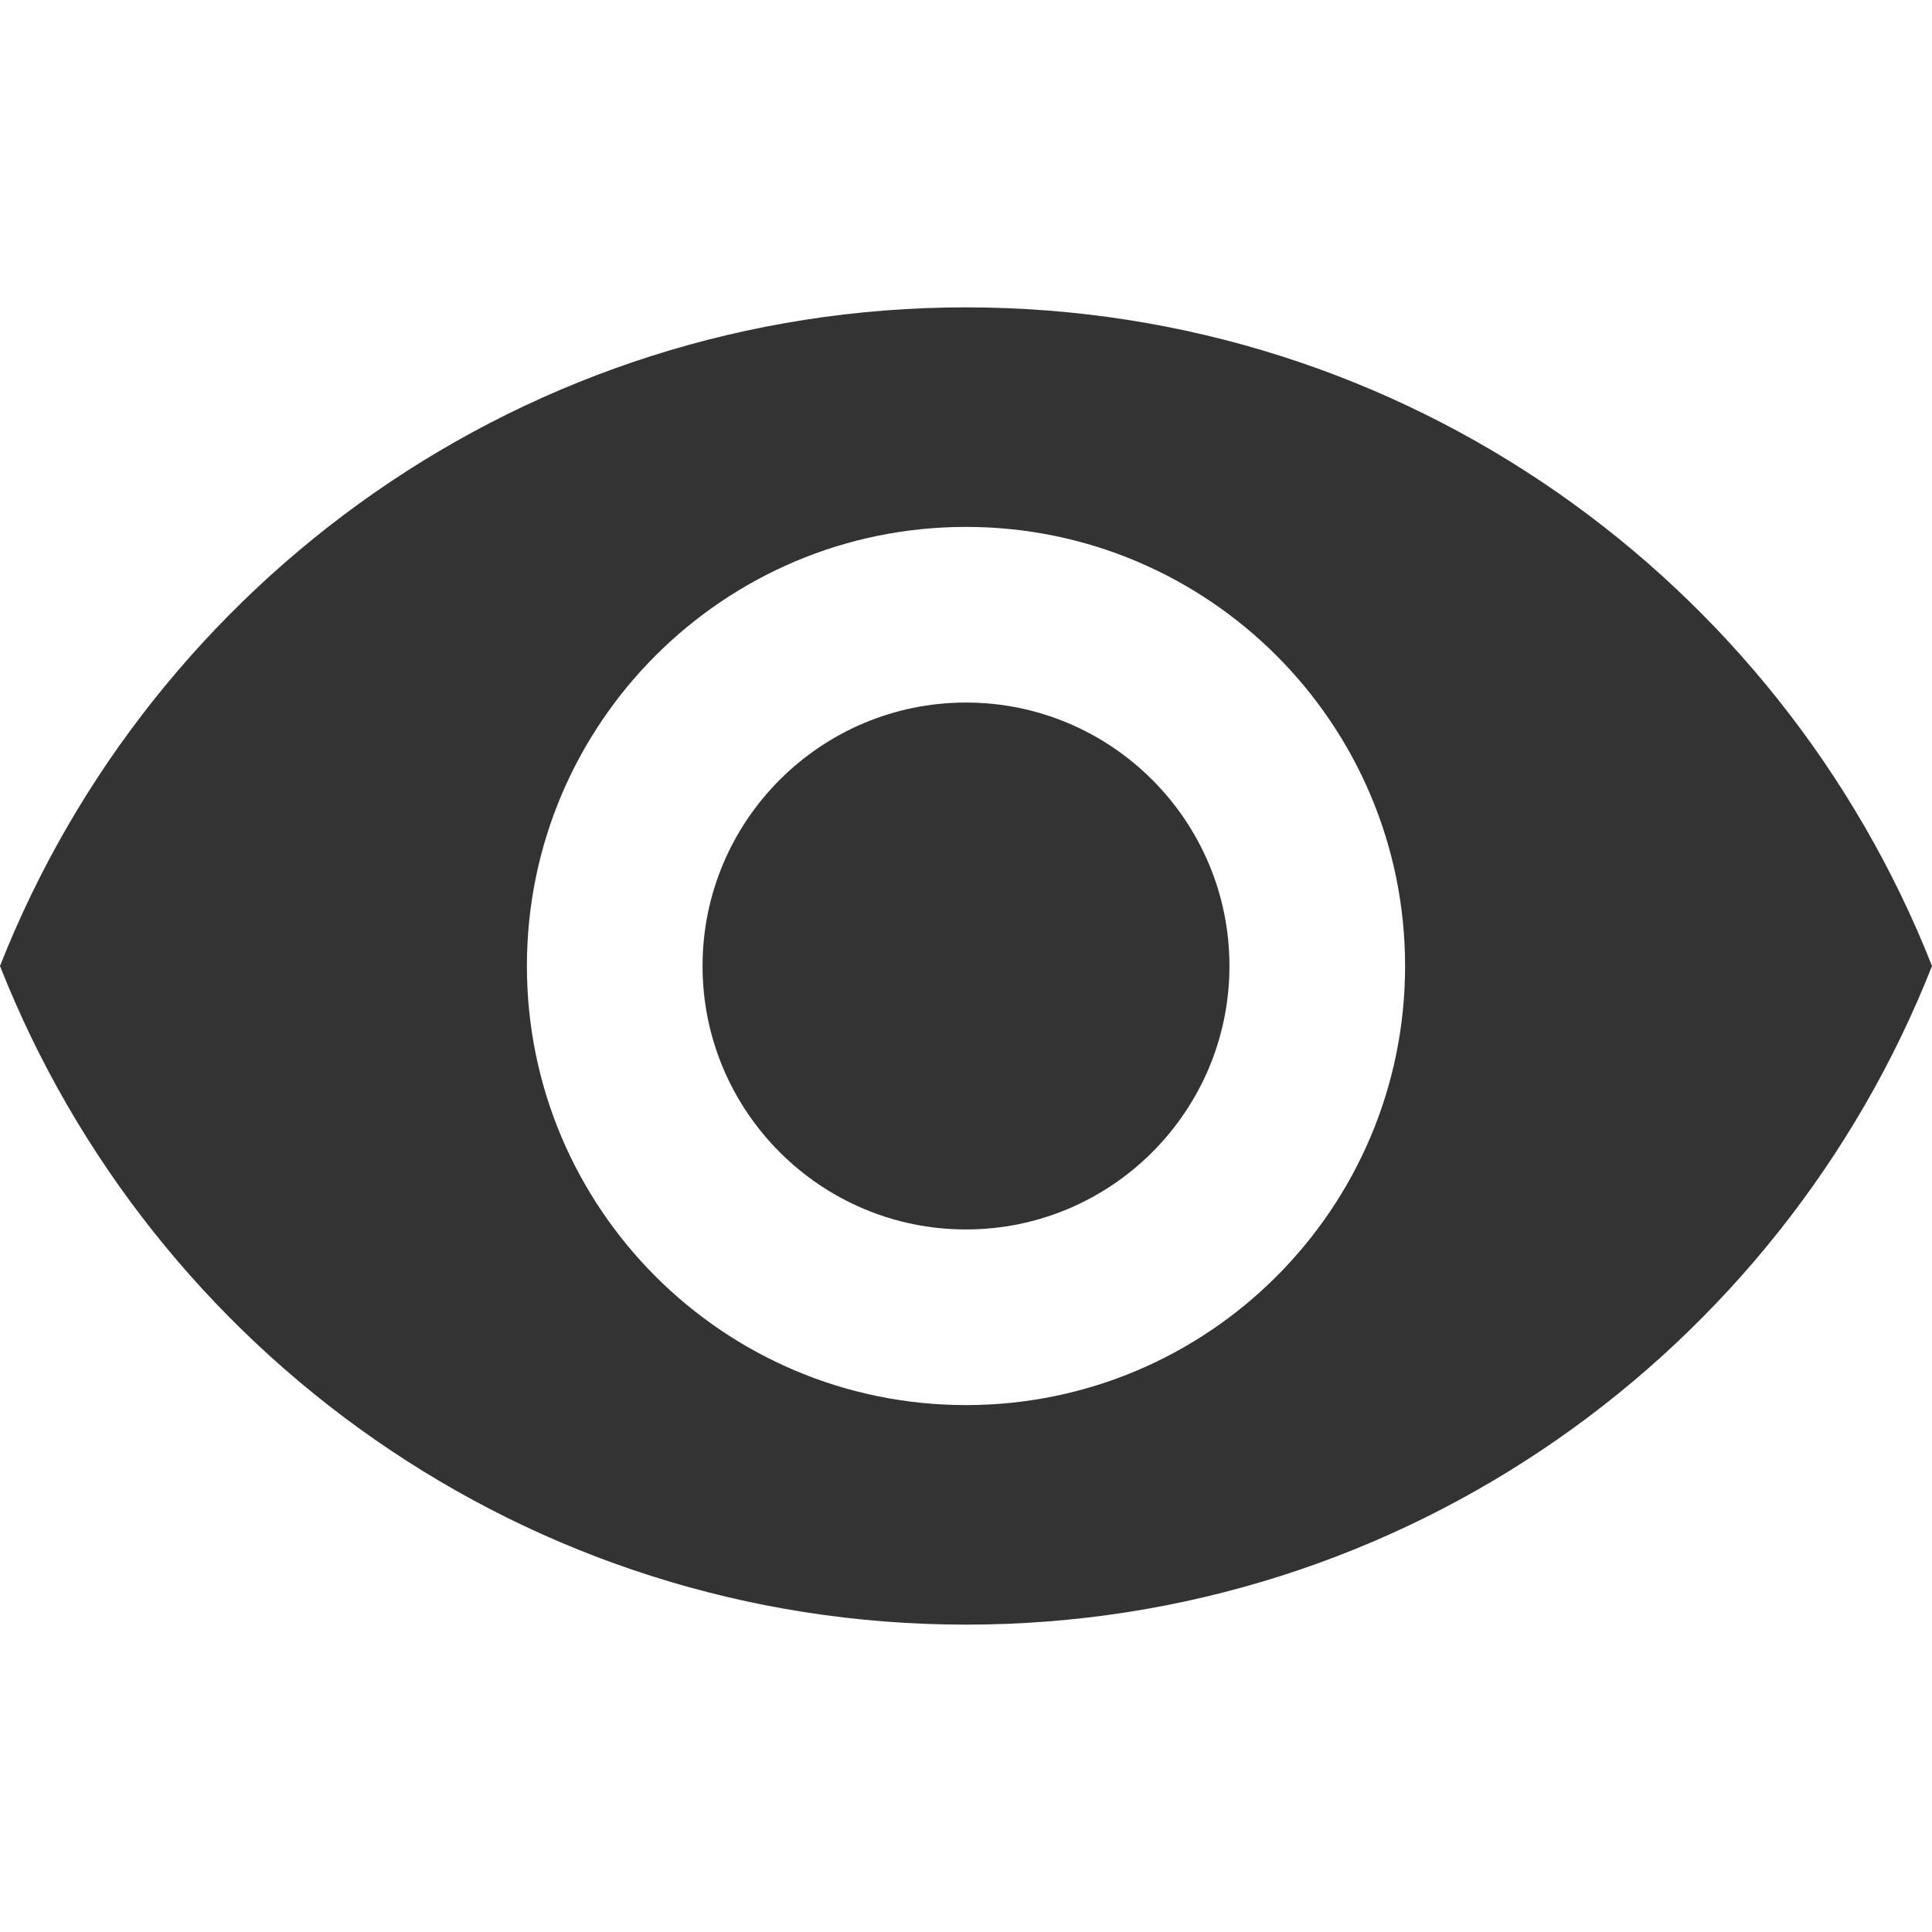
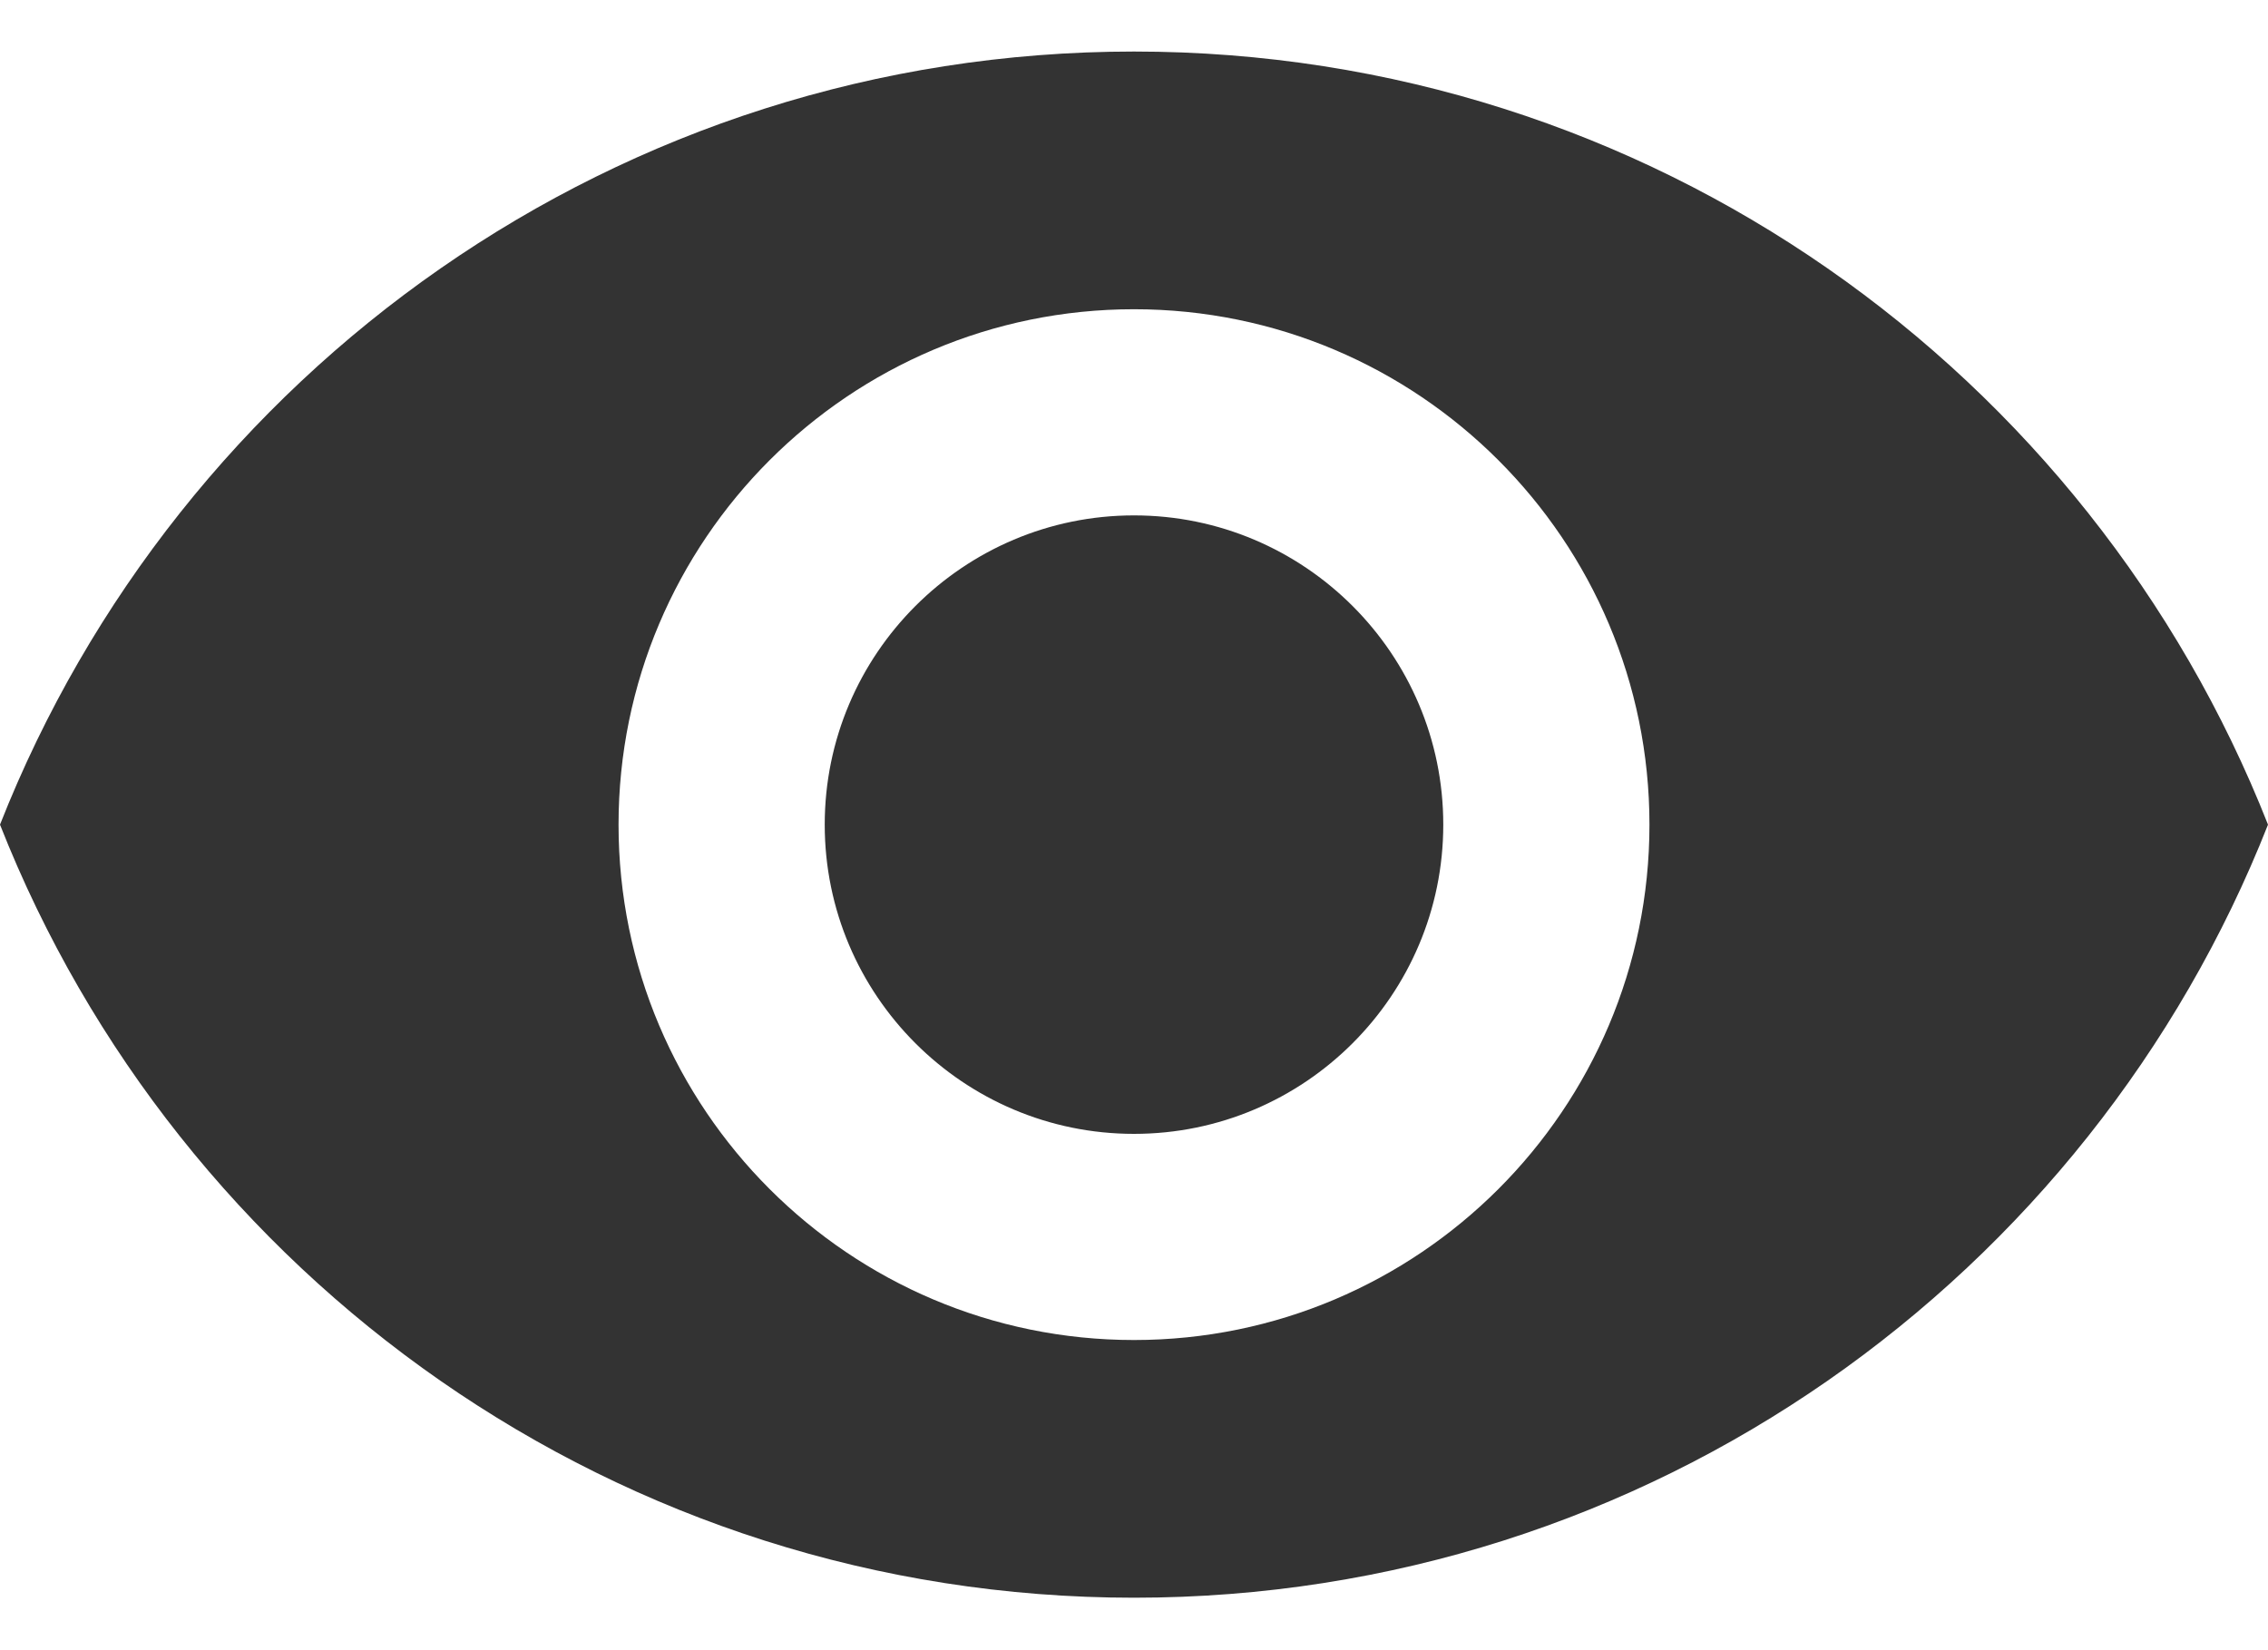
- <svg xmlns="http://www.w3.org/2000/svg" width="16" height="16" viewBox="0 0 22 16" fill="none">
+ <svg xmlns="http://www.w3.org/2000/svg" width="22" height="16" viewBox="0 0 22 16" fill="none">
  <path d="M11 0.5C6 0.5 1.73 3.61 0 8C1.73 12.39 6 15.5 11 15.5C16 15.5 20.27 12.39 22 8C20.27 3.61 16.005 0.5 11 0.5ZM11 13C8.24 13 6 10.76 6 8C6 5.24 8.24 3 11 3C13.76 3 16 5.24 16 8C16 10.76 13.76 13 11 13ZM11 5C9.345 5 8 6.345 8 8C8 9.655 9.345 11 11 11C12.655 11 14 9.655 14 8C14 6.345 12.655 5 11 5Z" fill="#333333" />
</svg>
